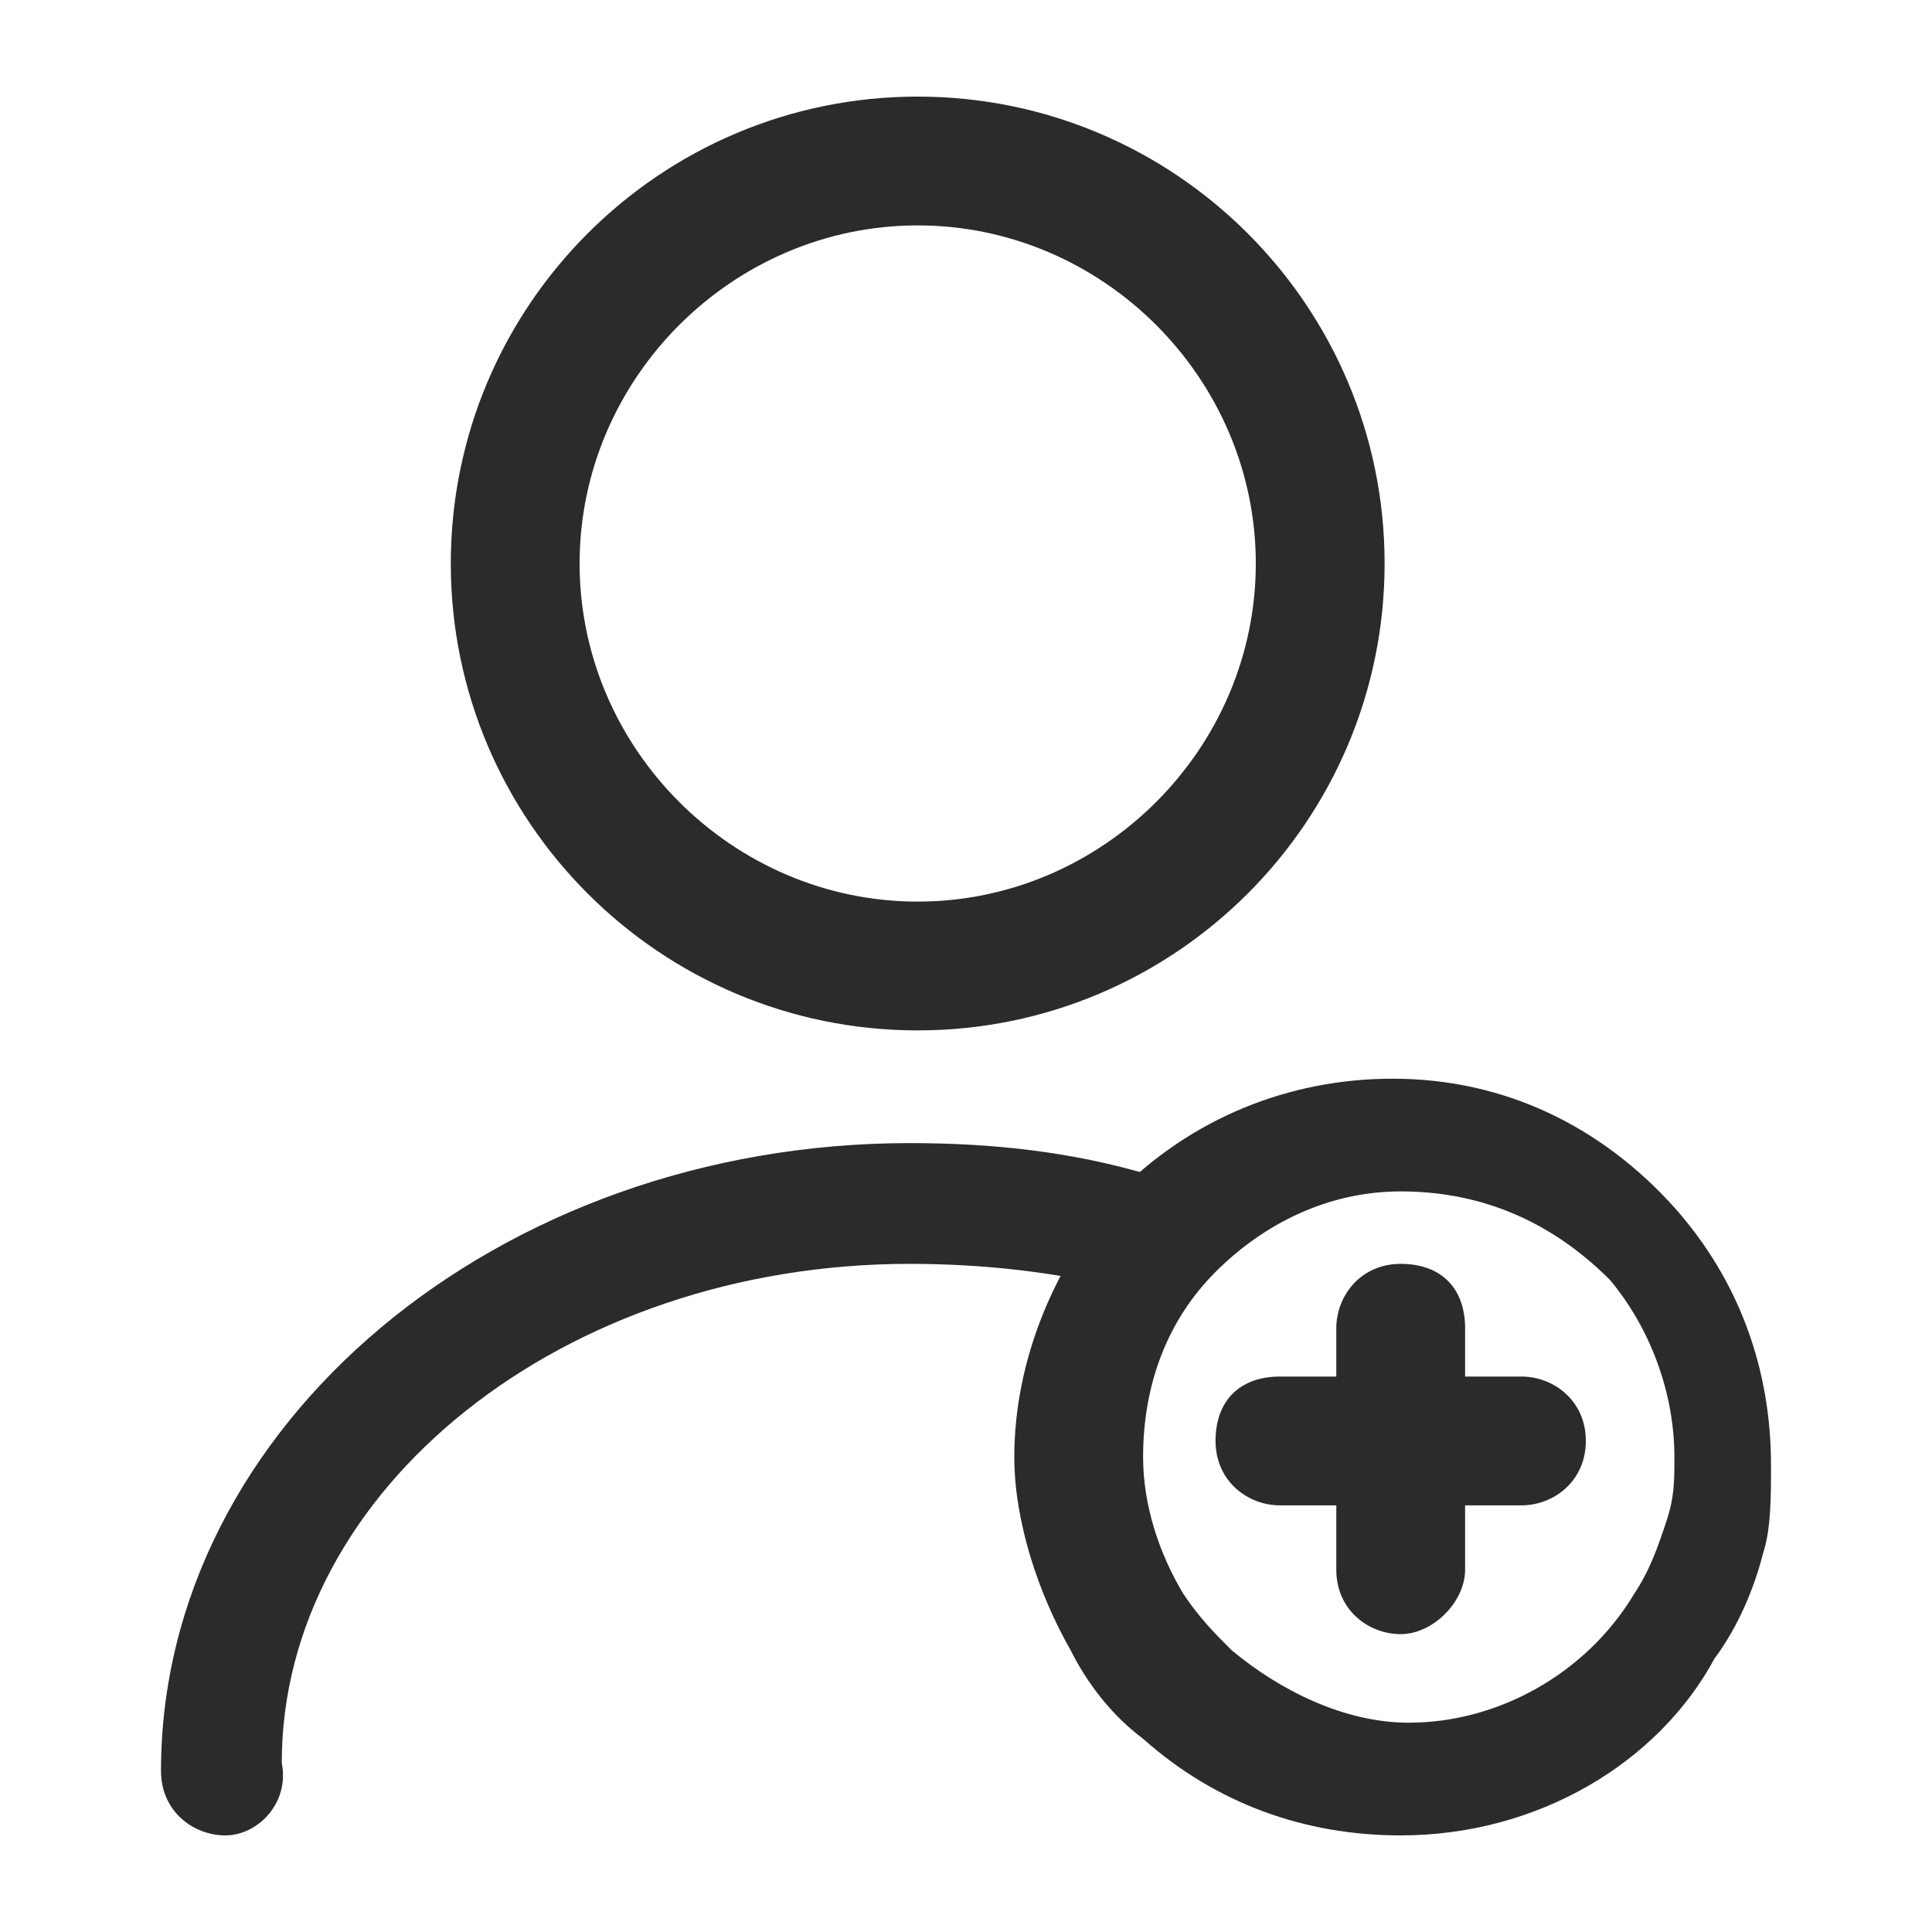
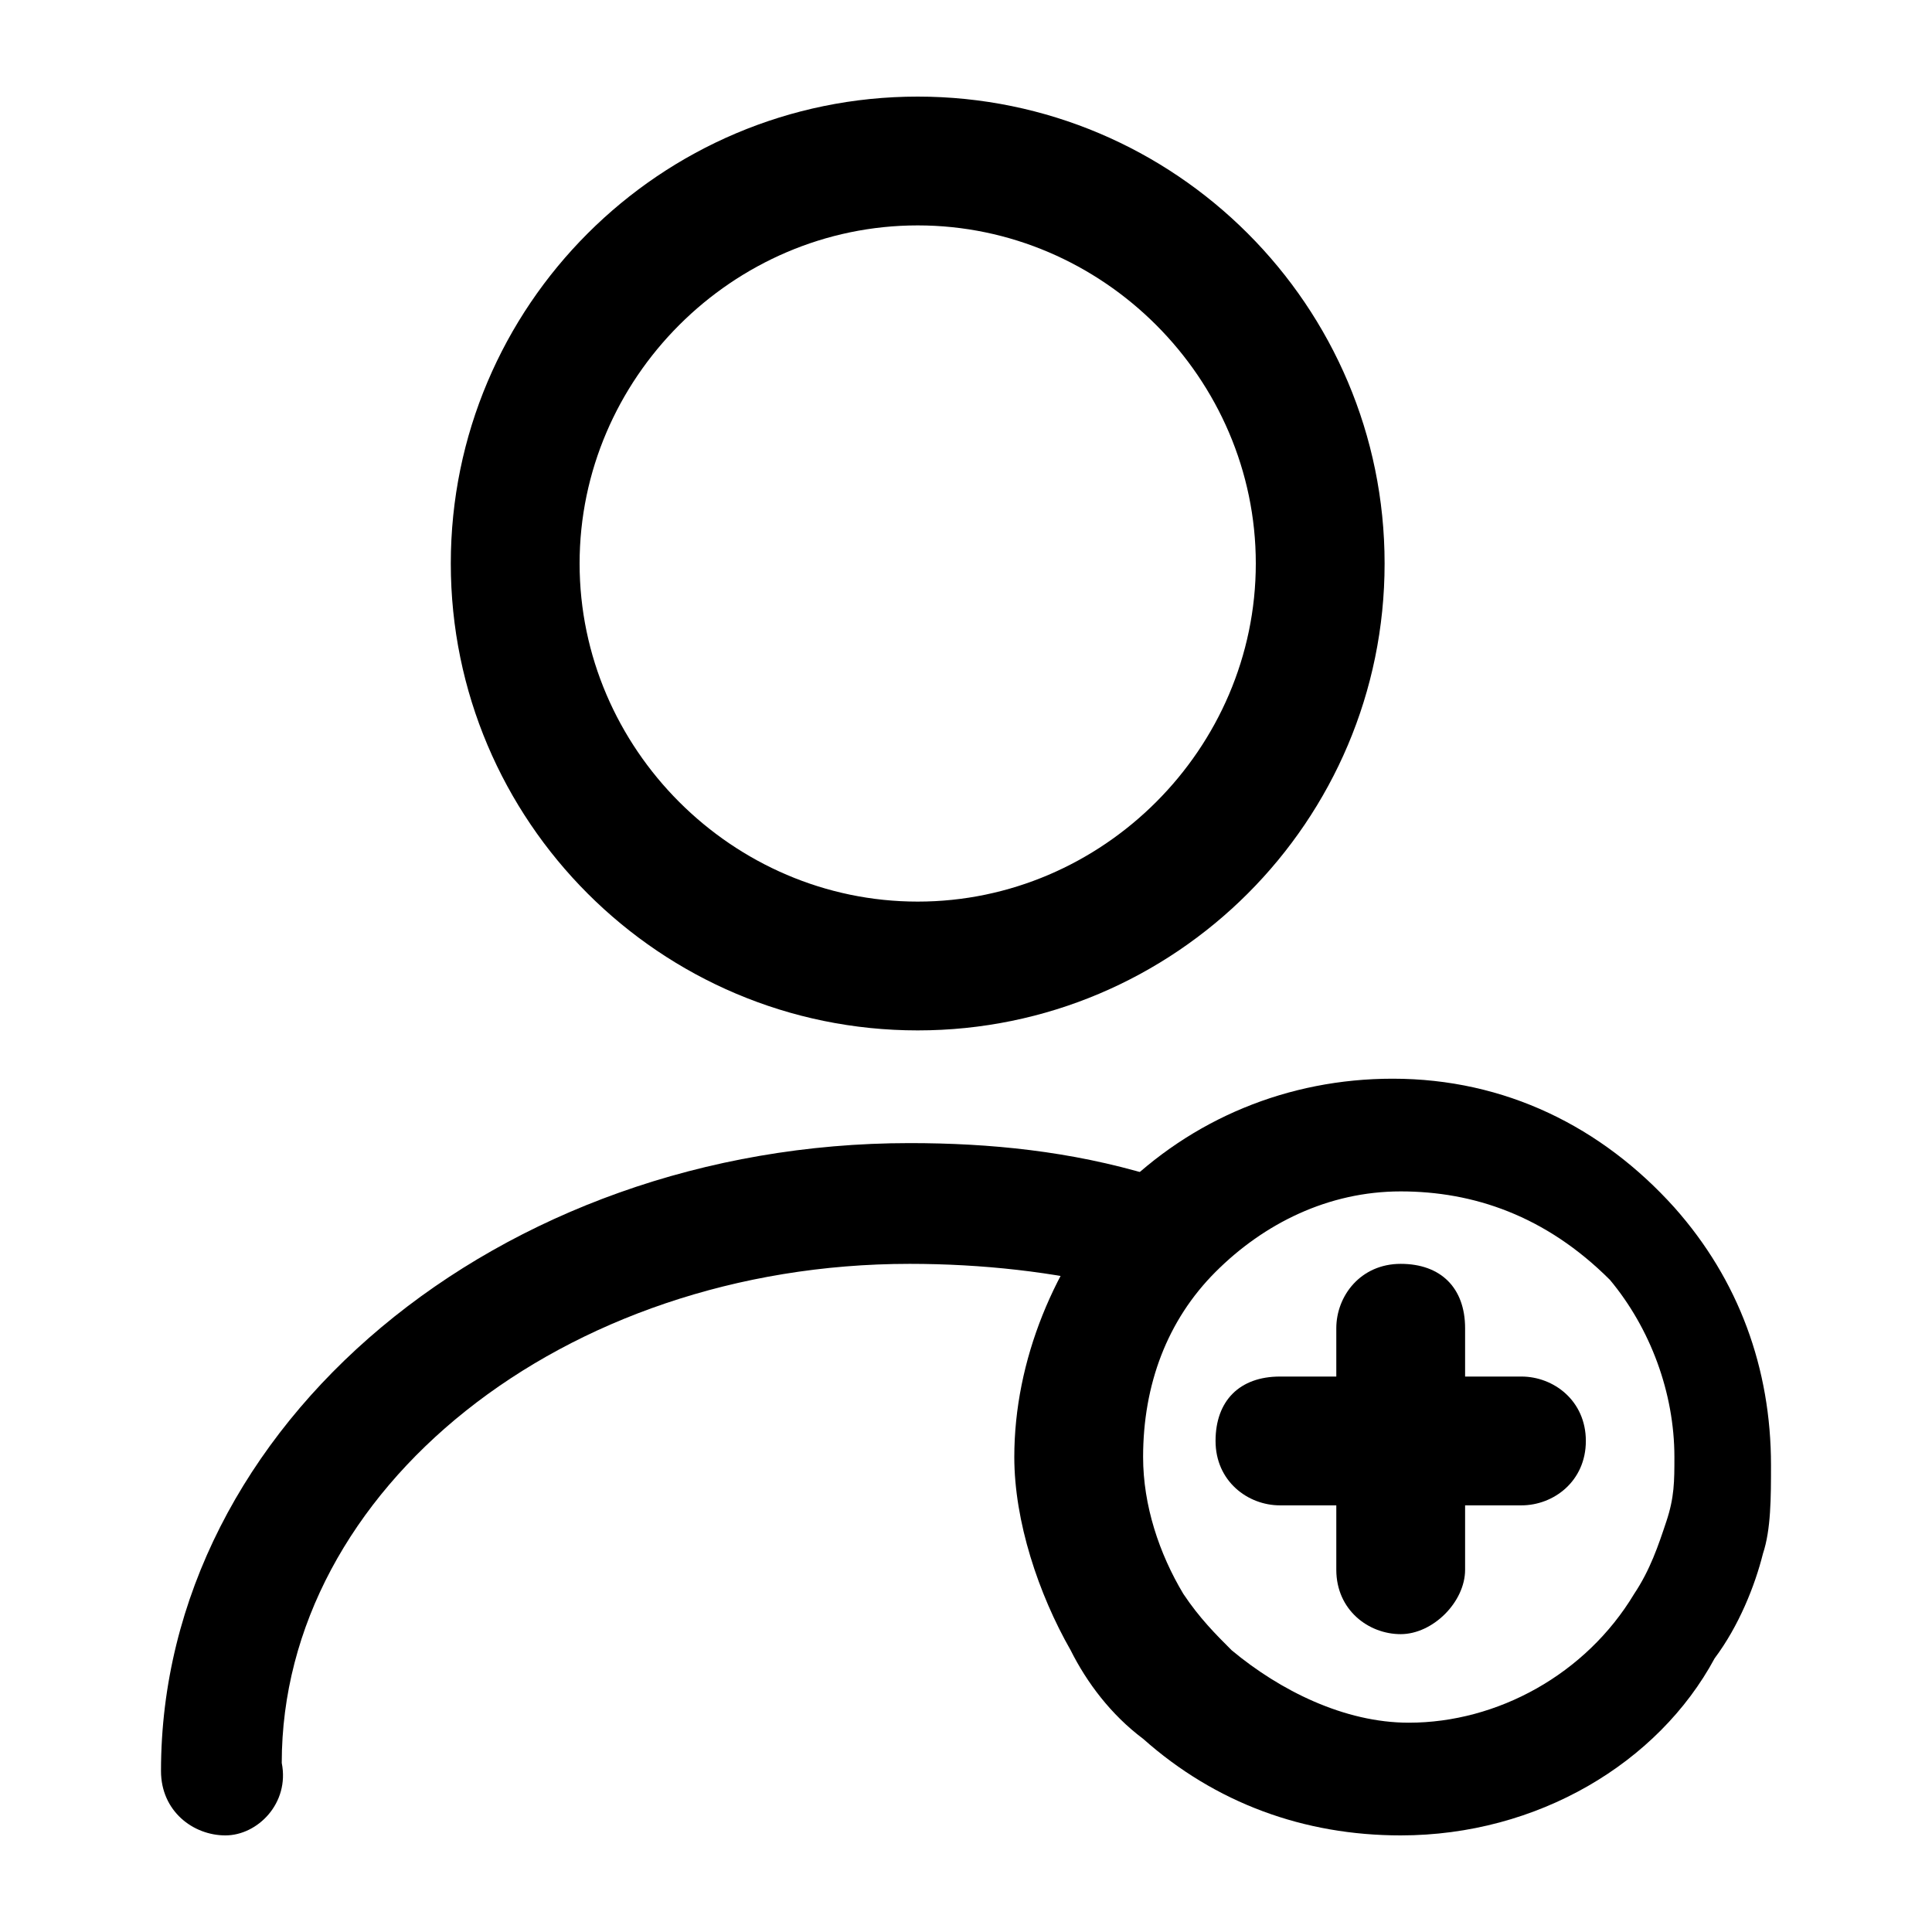
- <svg xmlns="http://www.w3.org/2000/svg" version="1.1" id="Layer_1" x="0px" y="0px" viewBox="0 0 24 24" style="enable-background:new 0 0 24 24;" xml:space="preserve">
+ <svg xmlns="http://www.w3.org/2000/svg" version="1.1" x="0px" y="0px" viewBox="0 0 24 24" style="enable-background:new 0 0 24 24;" xml:space="preserve">
  <style type="text/css">
	.st0{fill:#2B2B2B;}
</style>
  <g>
-     <path class="st0" d="M11.4,12.8c-3.2,0-5.8-2.6-5.8-5.8s2.6-5.8,5.8-5.8s5.8,2.6,5.8,5.8S14.6,12.8,11.4,12.8z M11.4,2.8   C9.1,2.8,7.2,4.7,7.2,7s1.9,4.2,4.2,4.2s4.2-1.9,4.2-4.2S13.7,2.8,11.4,2.8z" />
-     <path class="st0" d="M2.8,22.8C2.4,22.8,2,22.5,2,22c0-4.3,4.2-7.8,9.3-7.8c1,0,2,0.1,3,0.4c0.4,0.1,0.6,0.5,0.5,0.9   s-0.5,0.6-0.9,0.5c-0.8-0.2-1.7-0.3-2.6-0.3c-4.3,0-7.8,2.8-7.8,6.2C3.6,22.4,3.2,22.8,2.8,22.8z" />
-     <path class="st0" d="M17.4,22.8c-1.2,0-2.3-0.4-3.2-1.2c-0.4-0.3-0.7-0.7-0.9-1.1c-0.4-0.7-0.7-1.6-0.7-2.4c0-1.2,0.5-2.4,1.3-3.3   c0.9-0.9,2.1-1.4,3.4-1.4c1.4,0,2.6,0.6,3.5,1.6c0.8,0.9,1.2,2,1.2,3.2c0,0.4,0,0.8-0.1,1.1c-0.1,0.4-0.3,0.9-0.6,1.3   C20.6,21.9,19.1,22.8,17.4,22.8z M17.4,14.8c-0.9,0-1.7,0.4-2.3,1c-0.6,0.6-0.9,1.4-0.9,2.3c0,0.6,0.2,1.2,0.5,1.7   c0.2,0.3,0.4,0.5,0.6,0.7c0.6,0.5,1.4,0.9,2.2,0.9c1.1,0,2.2-0.6,2.8-1.6c0.2-0.3,0.3-0.6,0.4-0.9s0.1-0.5,0.1-0.8   c0-0.8-0.3-1.6-0.8-2.2C19.2,15.1,18.3,14.8,17.4,14.8z" />
-     <path class="st0" d="M18.9,18.7h-3c-0.4,0-0.8-0.3-0.8-0.8s0.3-0.8,0.8-0.8h3c0.4,0,0.8,0.3,0.8,0.8S19.3,18.7,18.9,18.7z" />
-     <path class="st0" d="M17.4,20.3c-0.4,0-0.8-0.3-0.8-0.8v-3c0-0.4,0.3-0.8,0.8-0.8s0.8,0.3,0.8,0.8v3C18.2,19.9,17.8,20.3,17.4,20.3   z" />
+     <path d="M11.4,12.8c-3.2,0-5.8-2.6-5.8-5.8s2.6-5.8,5.8-5.8s5.8,2.6,5.8,5.8S14.6,12.8,11.4,12.8z M11.4,2.8   C9.1,2.8,7.2,4.7,7.2,7s1.9,4.2,4.2,4.2s4.2-1.9,4.2-4.2S13.7,2.8,11.4,2.8z" />
+     <path d="M2.8,22.8C2.4,22.8,2,22.5,2,22c0-4.3,4.2-7.8,9.3-7.8c1,0,2,0.1,3,0.4c0.4,0.1,0.6,0.5,0.5,0.9   s-0.5,0.6-0.9,0.5c-0.8-0.2-1.7-0.3-2.6-0.3c-4.3,0-7.8,2.8-7.8,6.2C3.6,22.4,3.2,22.8,2.8,22.8z" />
+     <path d="M17.4,22.8c-1.2,0-2.3-0.4-3.2-1.2c-0.4-0.3-0.7-0.7-0.9-1.1c-0.4-0.7-0.7-1.6-0.7-2.4c0-1.2,0.5-2.4,1.3-3.3   c0.9-0.9,2.1-1.4,3.4-1.4c1.4,0,2.6,0.6,3.5,1.6c0.8,0.9,1.2,2,1.2,3.2c0,0.4,0,0.8-0.1,1.1c-0.1,0.4-0.3,0.9-0.6,1.3   C20.6,21.9,19.1,22.8,17.4,22.8z M17.4,14.8c-0.9,0-1.7,0.4-2.3,1c-0.6,0.6-0.9,1.4-0.9,2.3c0,0.6,0.2,1.2,0.5,1.7   c0.2,0.3,0.4,0.5,0.6,0.7c0.6,0.5,1.4,0.9,2.2,0.9c1.1,0,2.2-0.6,2.8-1.6c0.2-0.3,0.3-0.6,0.4-0.9s0.1-0.5,0.1-0.8   c0-0.8-0.3-1.6-0.8-2.2C19.2,15.1,18.3,14.8,17.4,14.8z" />
+     <path d="M18.9,18.7h-3c-0.4,0-0.8-0.3-0.8-0.8s0.3-0.8,0.8-0.8h3c0.4,0,0.8,0.3,0.8,0.8S19.3,18.7,18.9,18.7z" />
+     <path d="M17.4,20.3c-0.4,0-0.8-0.3-0.8-0.8v-3c0-0.4,0.3-0.8,0.8-0.8s0.8,0.3,0.8,0.8v3C18.2,19.9,17.8,20.3,17.4,20.3   z" />
  </g>
</svg>
